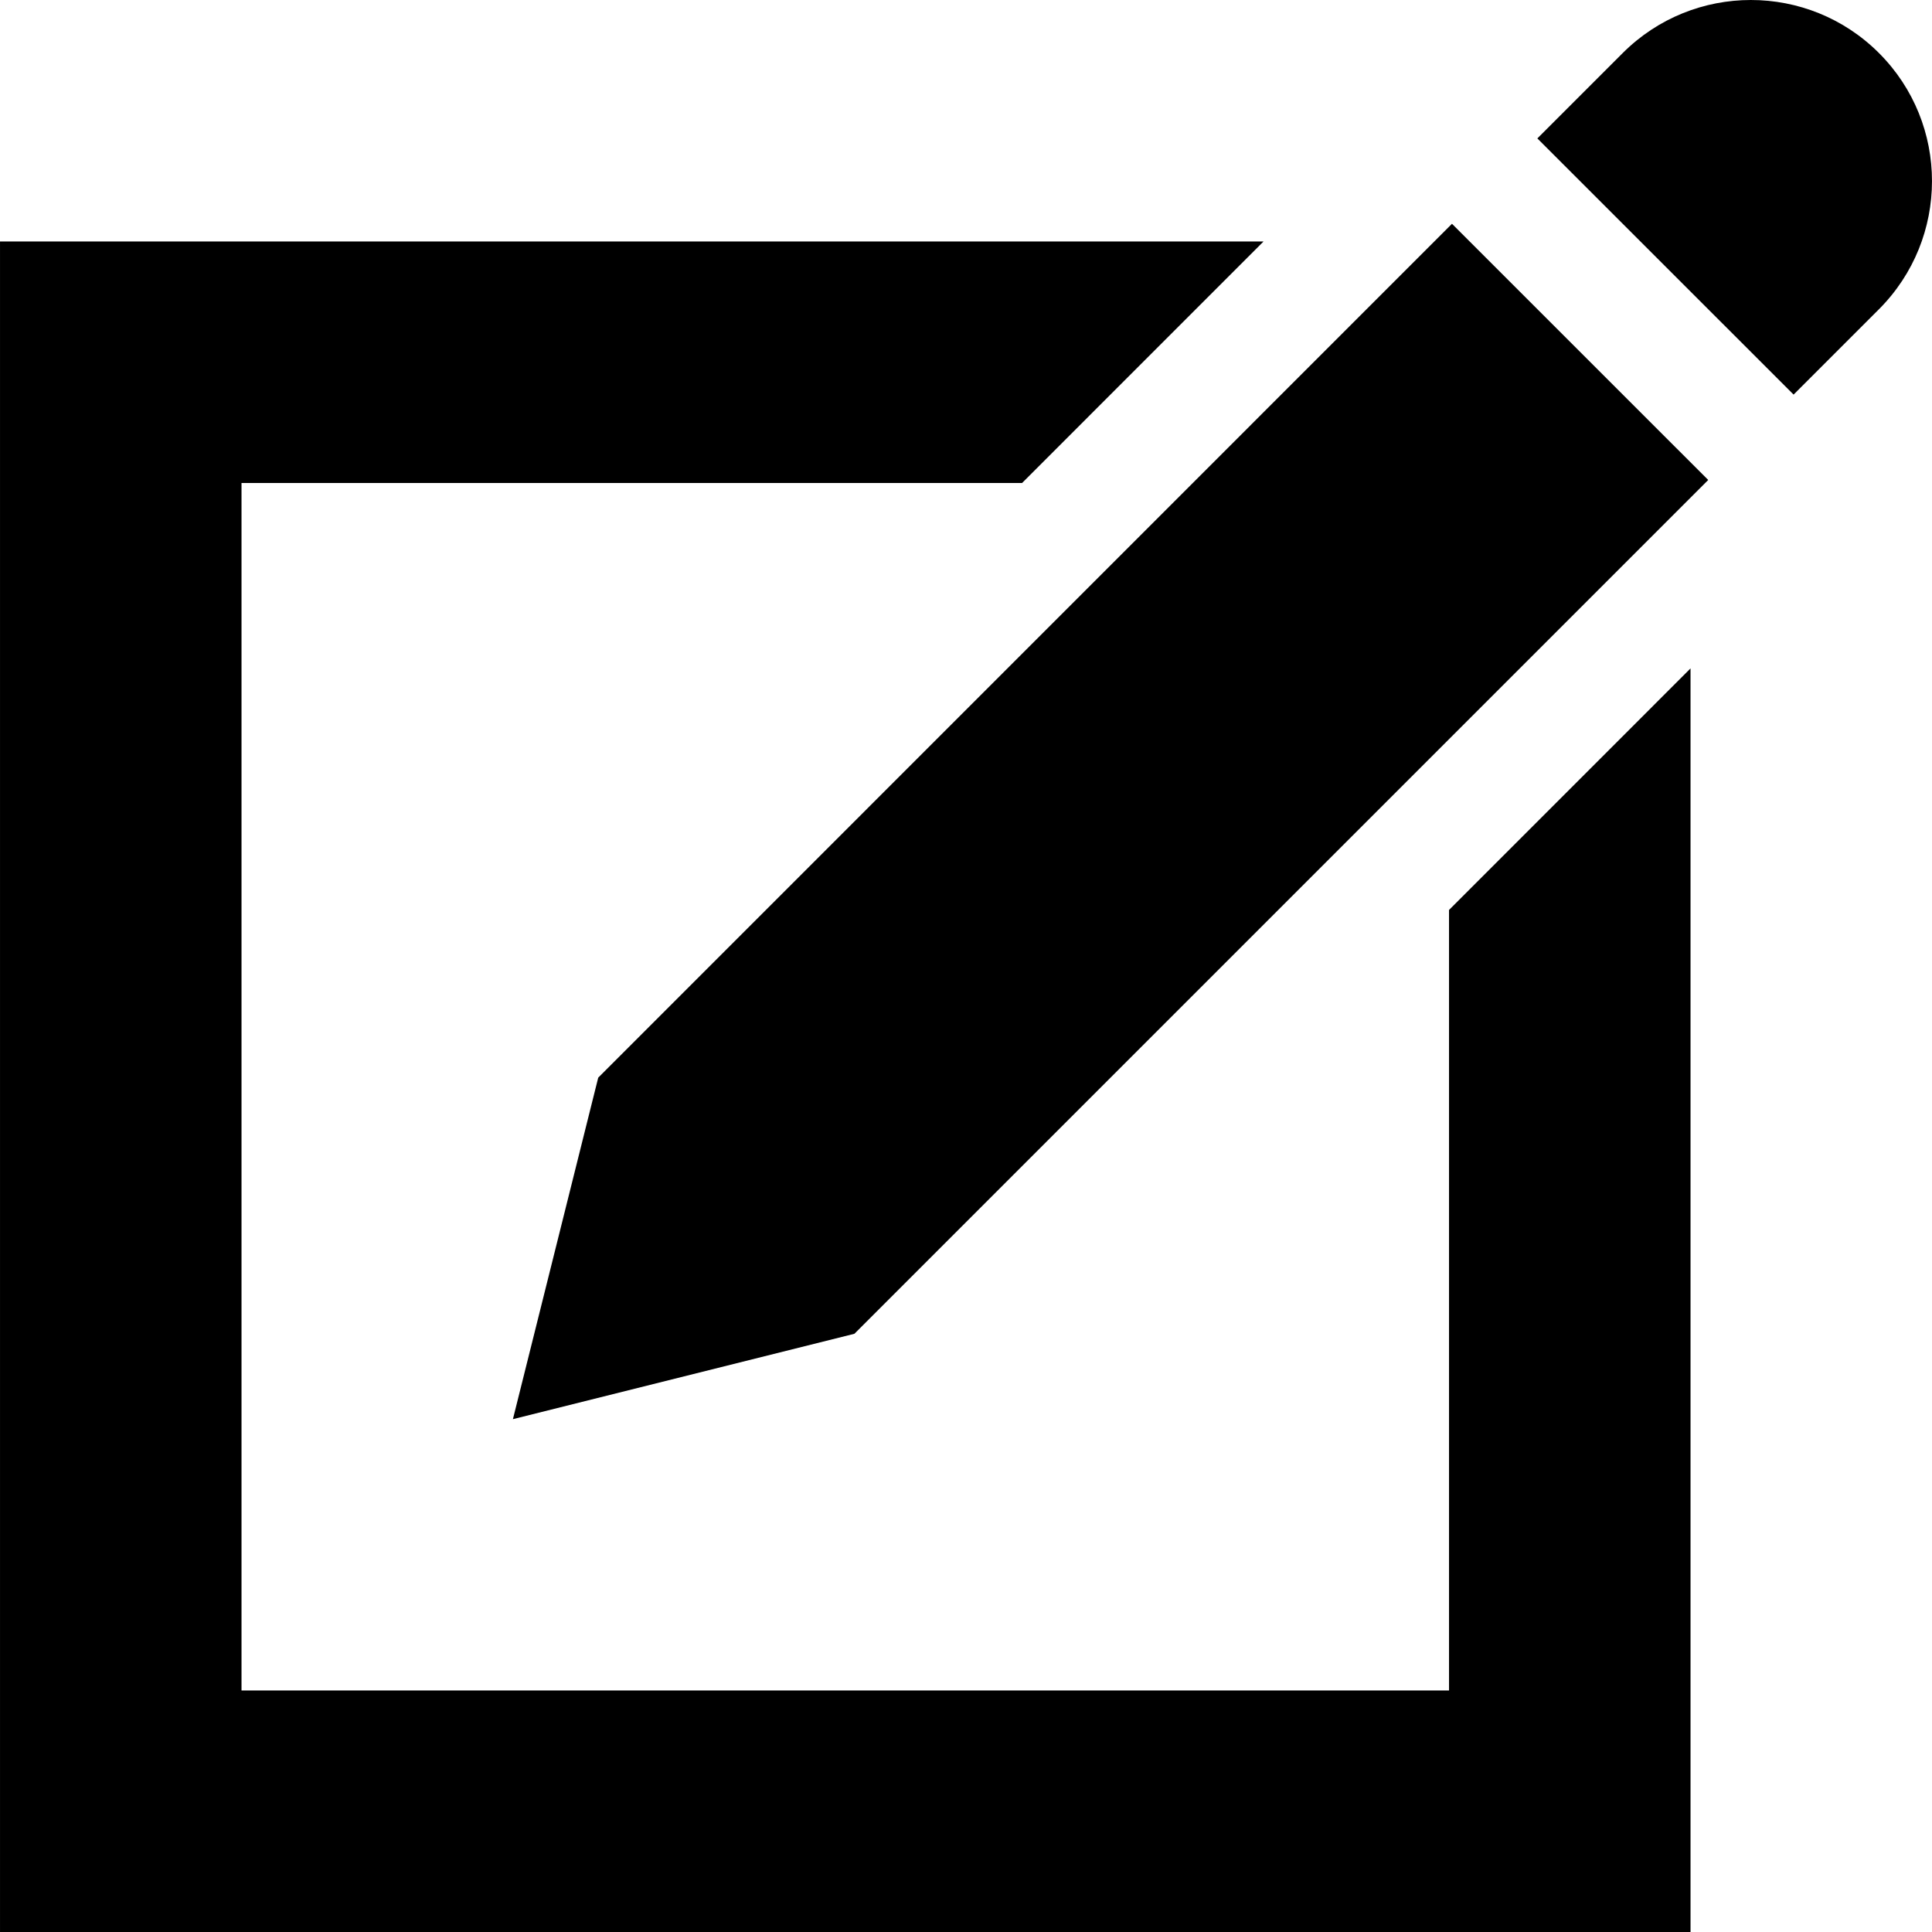
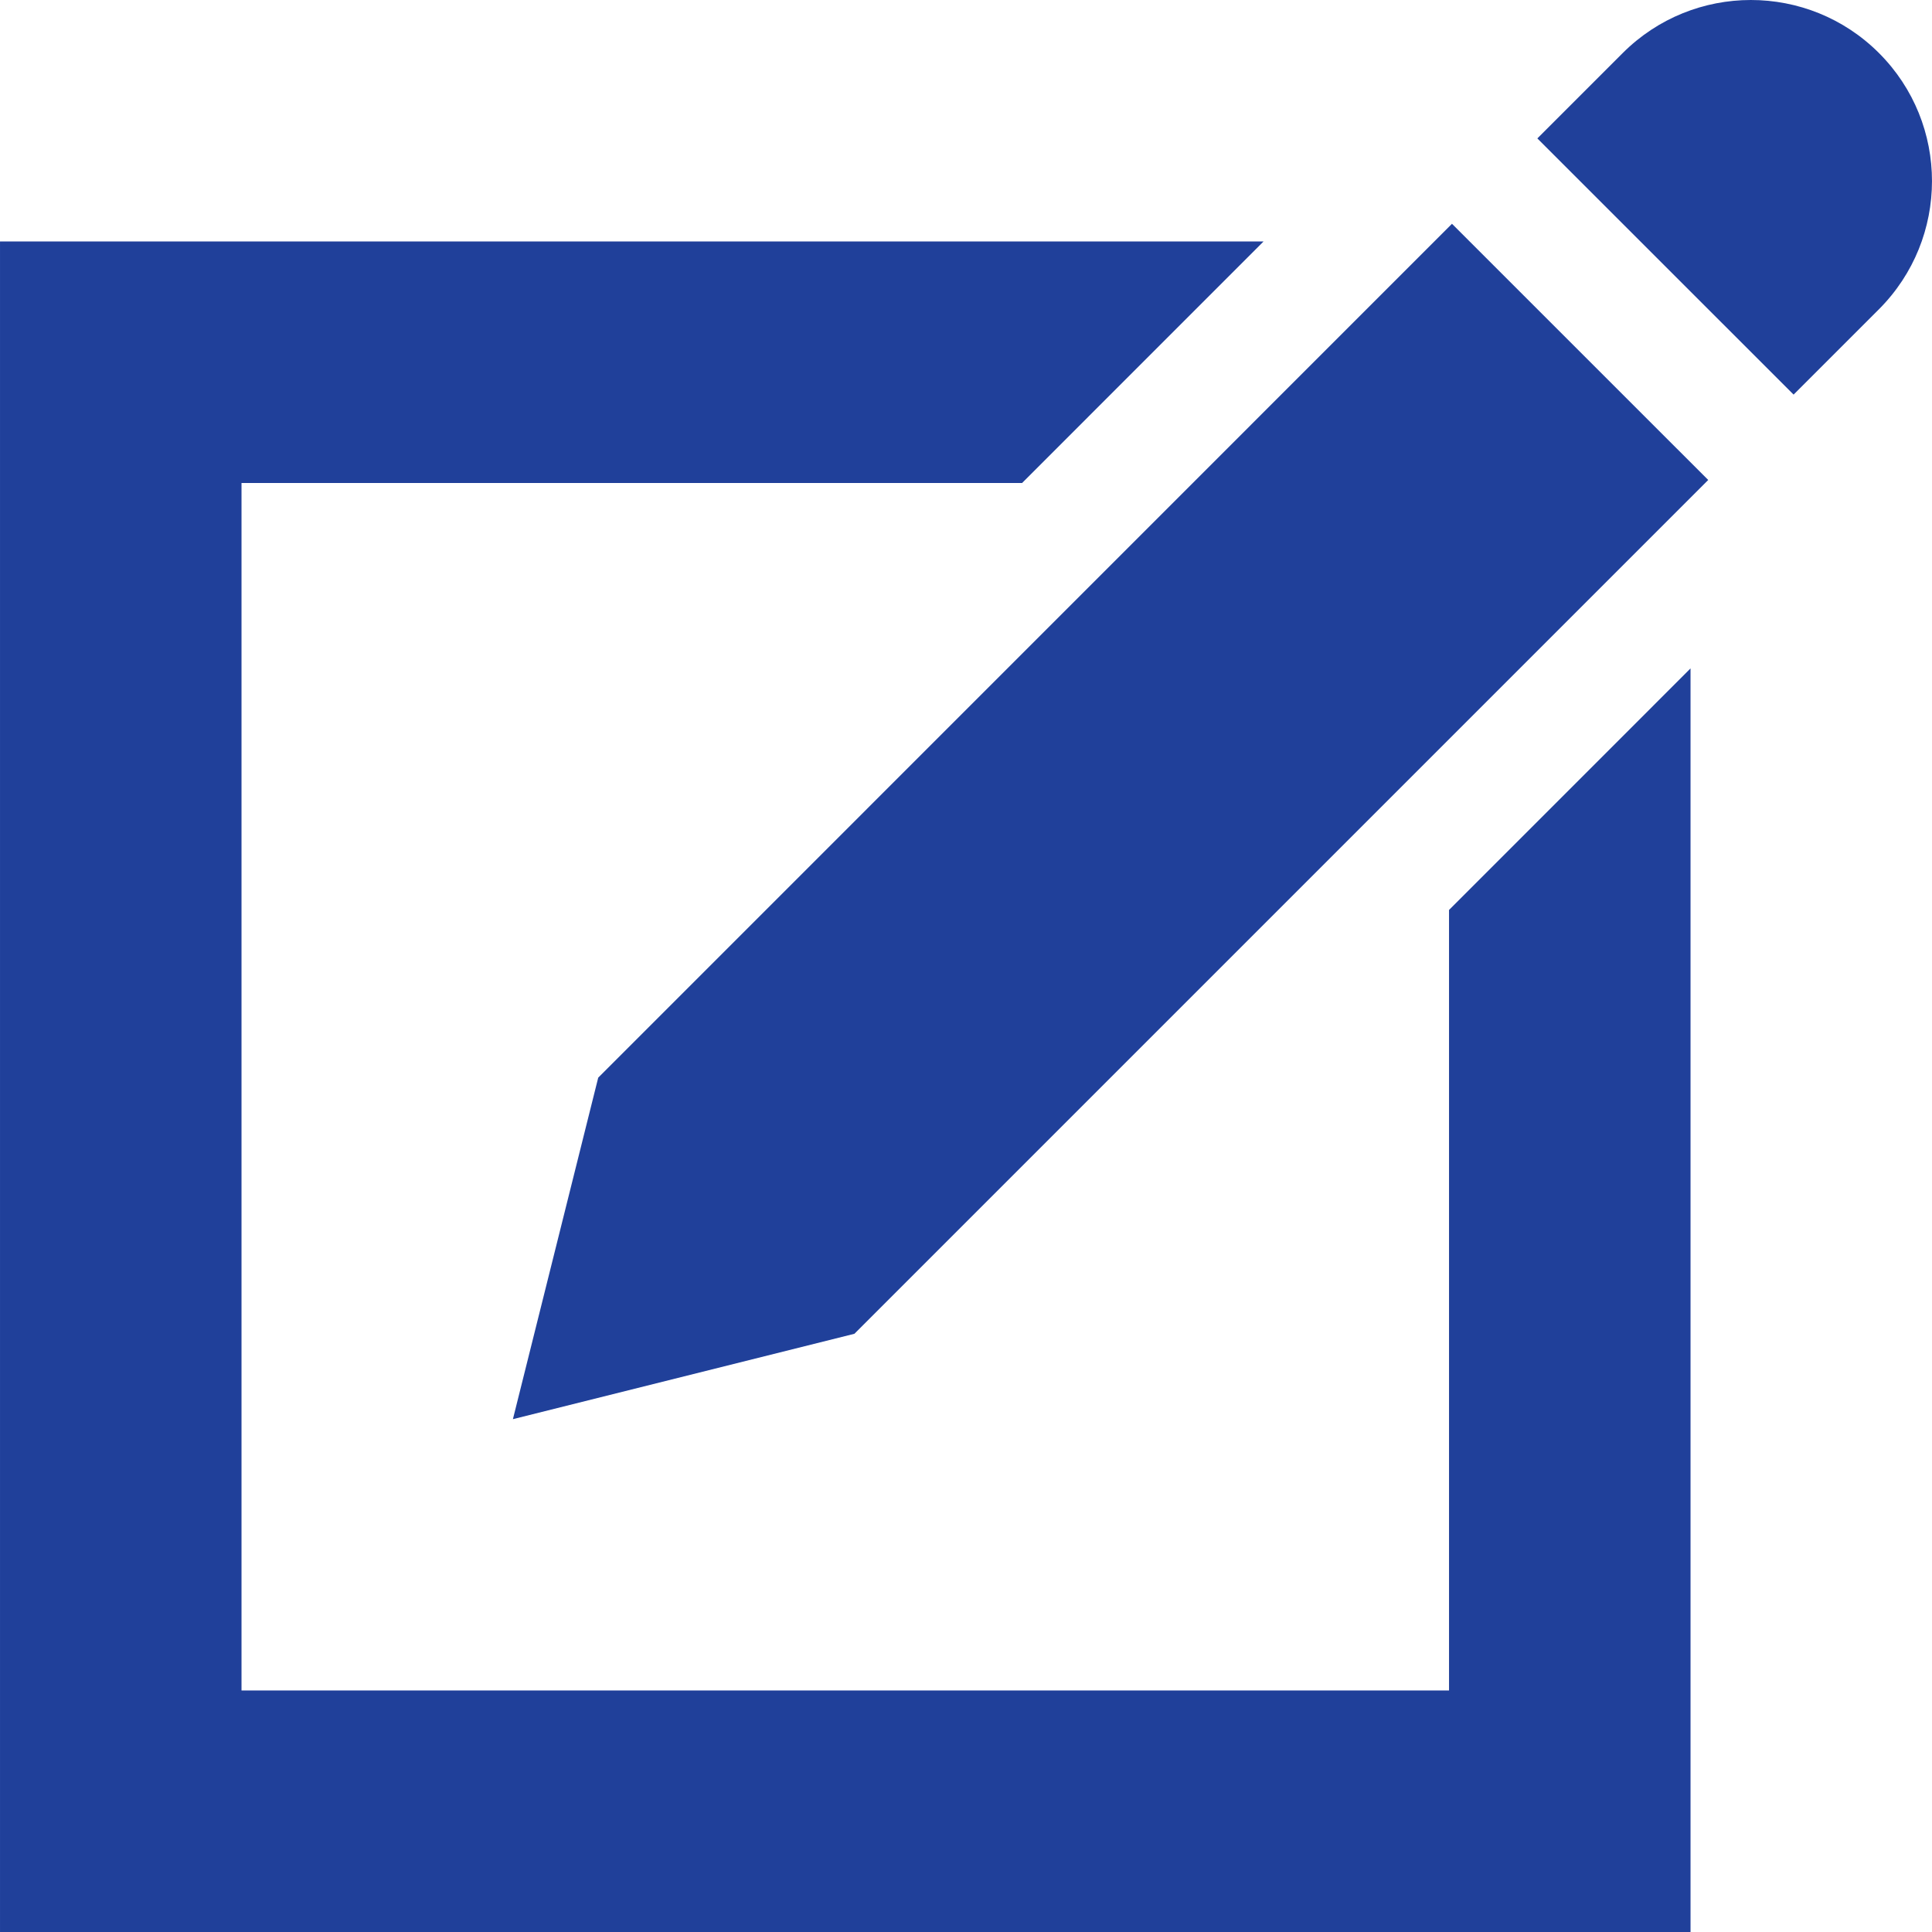
- <svg xmlns="http://www.w3.org/2000/svg" version="1.1" id="Capa_1" x="0px" y="0px" width="511.995px" height="511.995px" viewBox="0 0 511.995 511.995" style="enable-background:new 0 0 511.995 511.995;" xml:space="preserve">
+ <svg xmlns="http://www.w3.org/2000/svg" version="1.1" id="Capa_1" x="0px" y="0px" width="511.995px" height="511.995px" viewBox="0 0 511.995 511.995" style="enable-background:new 0 0 511.995 511.995;" xml:space="preserve" fill="#20409A">
  <g>
    <path d="M497.941,14.057c18.75,18.75,18.719,49.141,0,67.891l-22.625,22.625L407.41,36.682l22.625-22.625   C448.784-4.677,479.191-4.693,497.941,14.057z M158.534,285.588l-22.609,90.5l90.5-22.625l226.266-226.266l-67.906-67.891   L158.534,285.588z M384.003,241.15v206.844h-320v-320h206.859l63.983-64H0.003v448h448v-334.86L384.003,241.15z" />
  </g>
  <g>
</g>
  <g>
</g>
  <g>
</g>
  <g>
</g>
  <g>
</g>
  <g>
</g>
  <g>
</g>
  <g>
</g>
  <g>
</g>
  <g>
</g>
  <g>
</g>
  <g>
</g>
  <g>
</g>
  <g>
</g>
  <g>
</g>
</svg>
